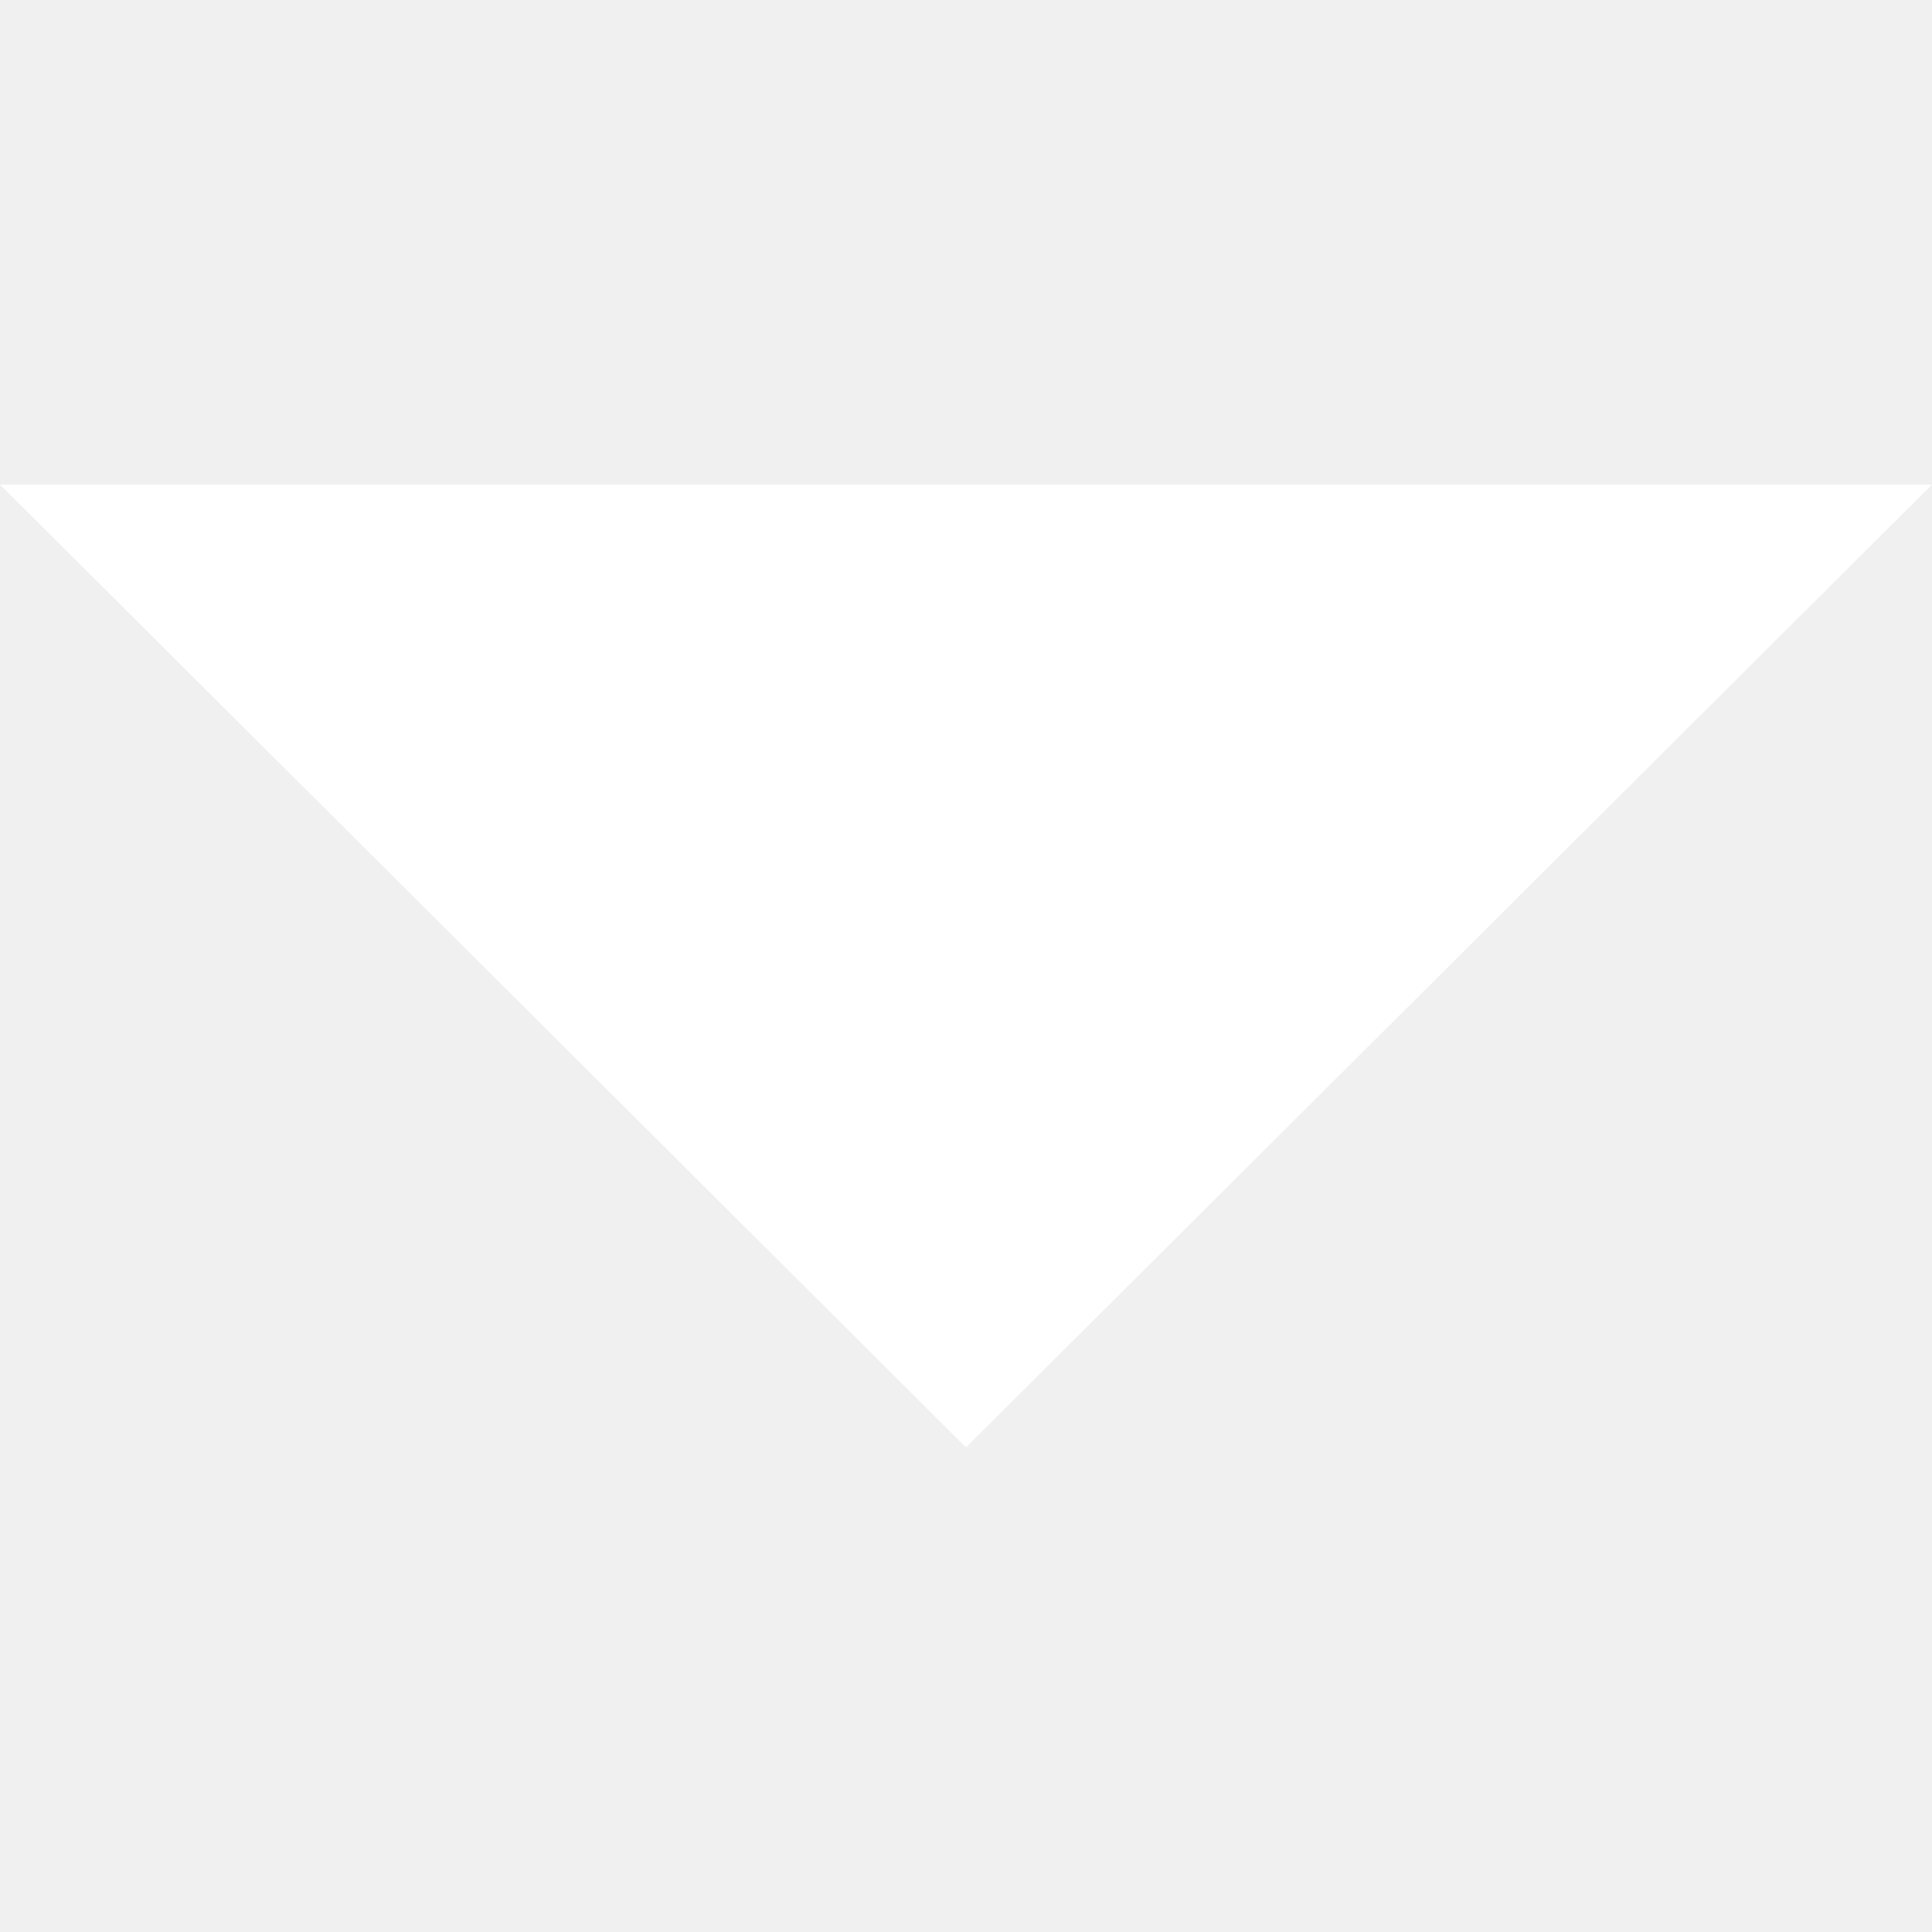
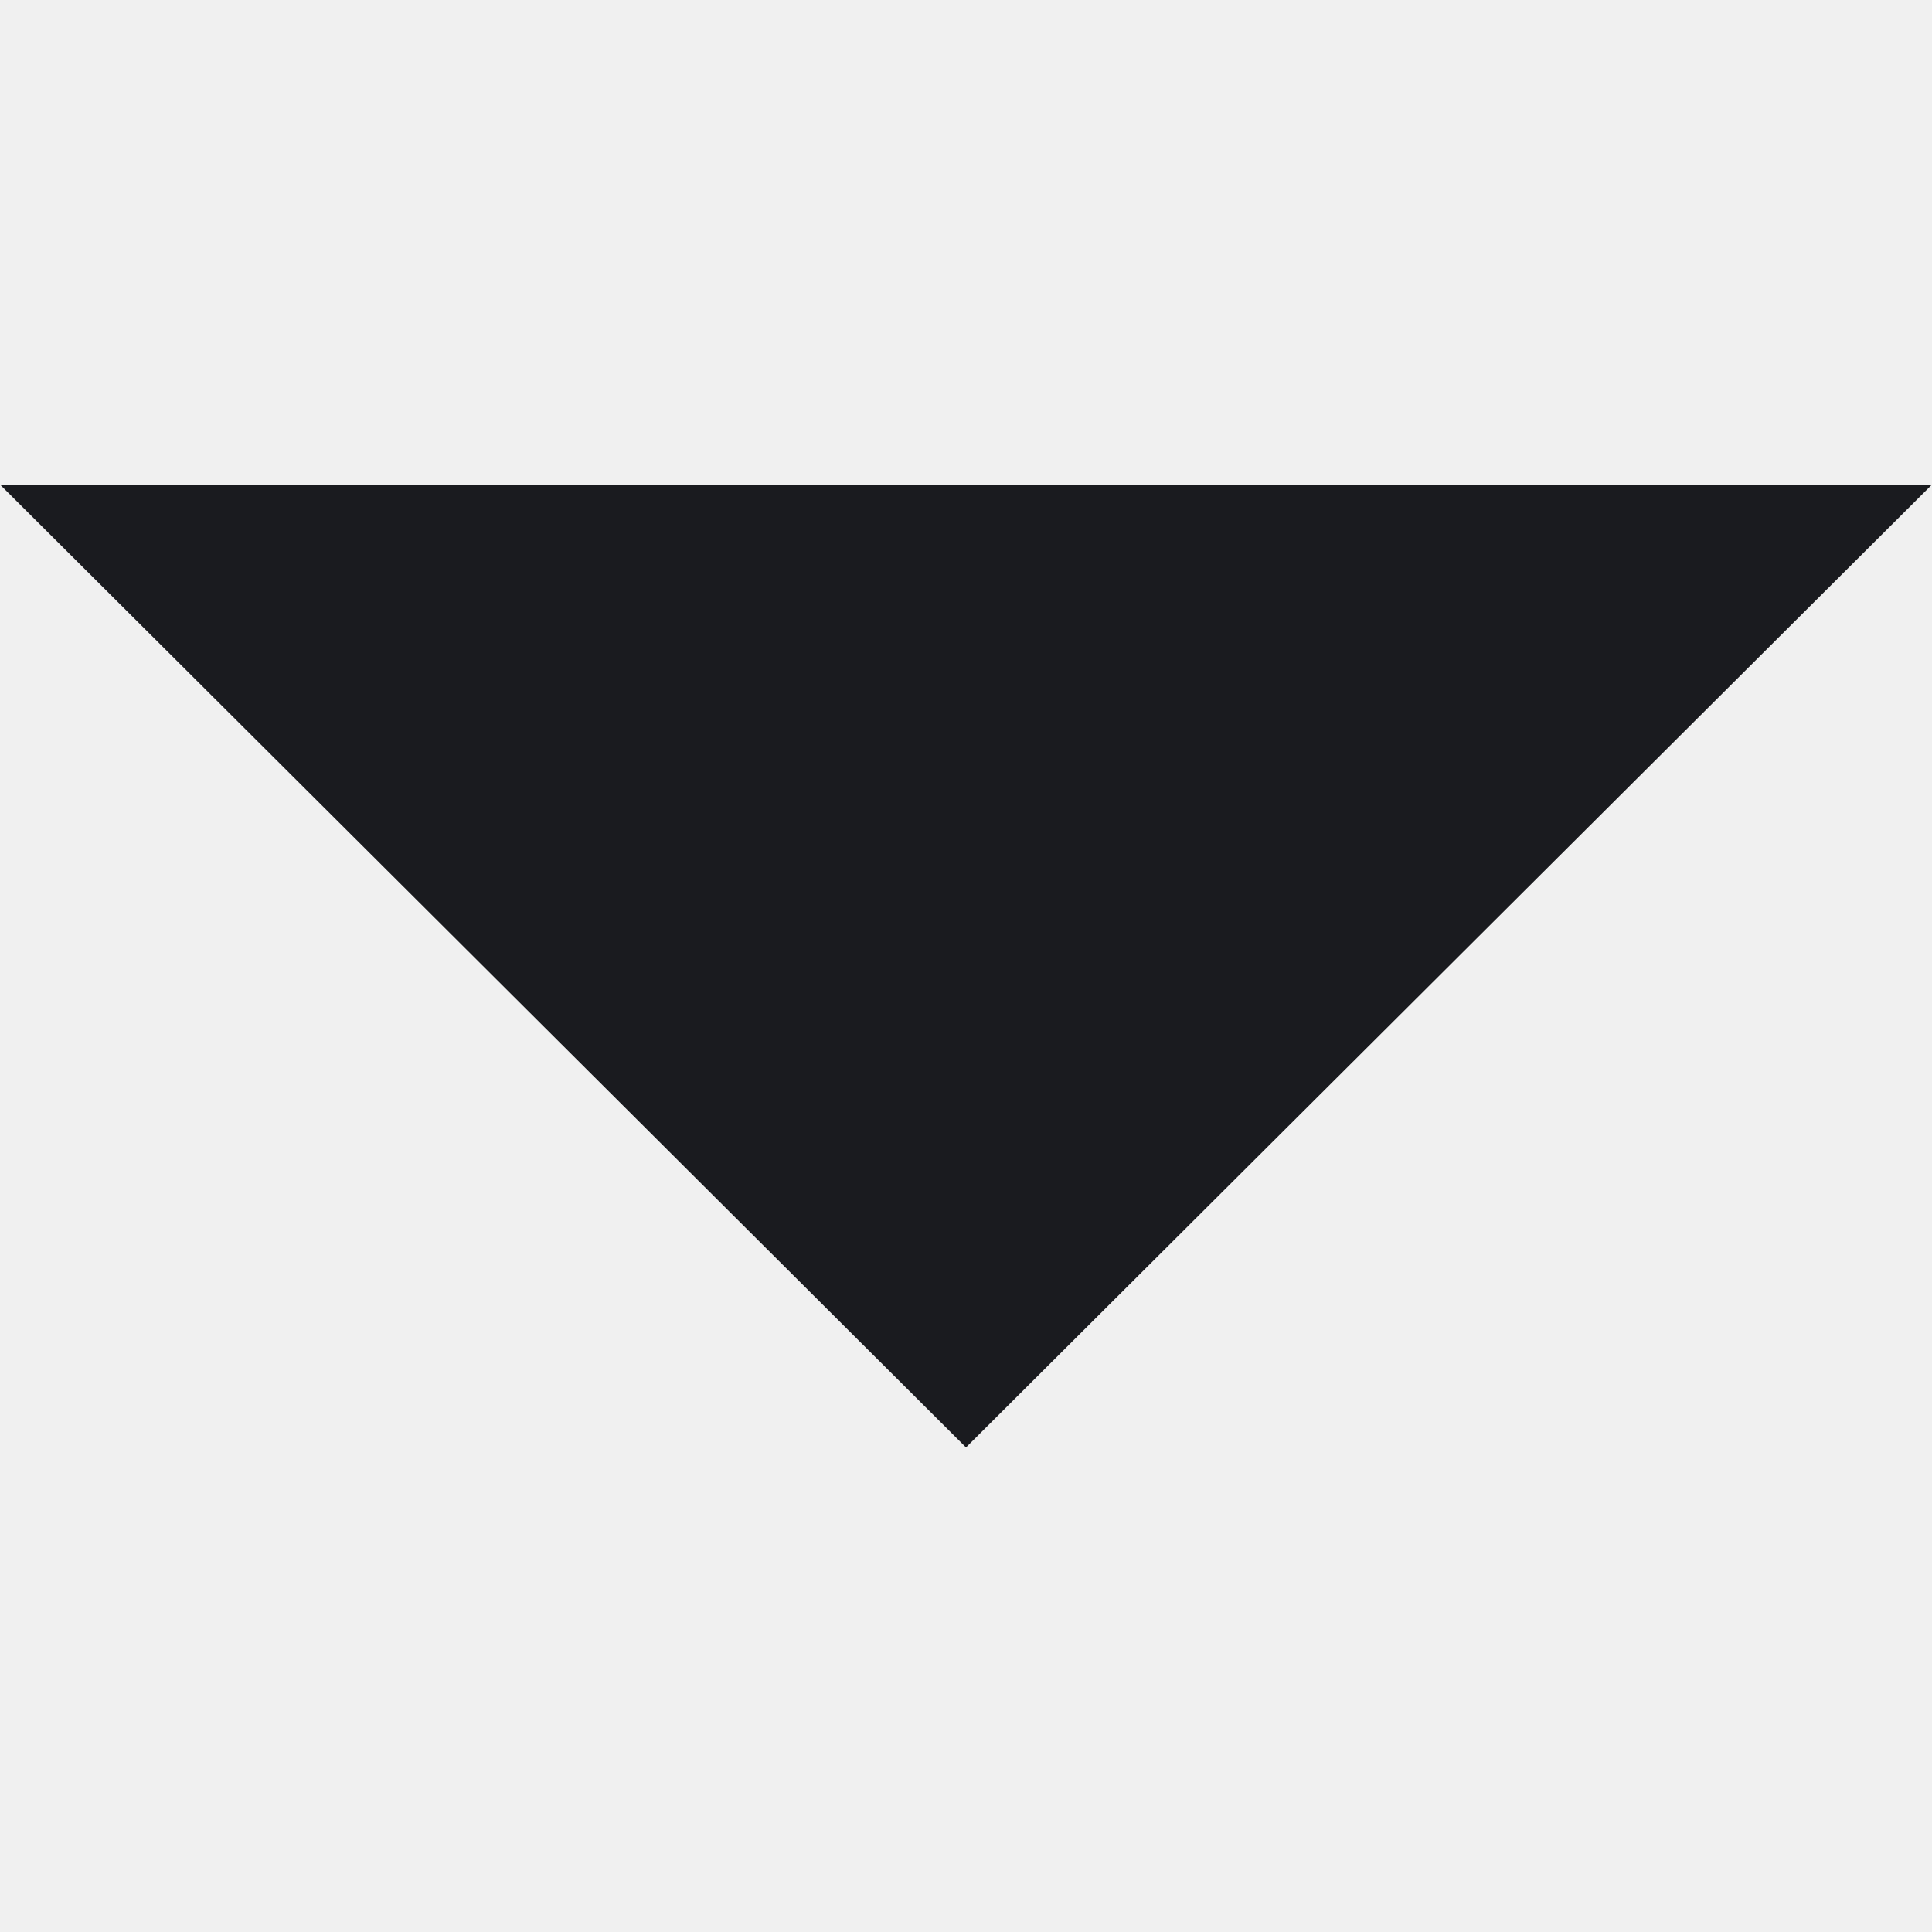
<svg xmlns="http://www.w3.org/2000/svg" version="1.1" id="Layer_1" x="0px" y="0px" viewBox="0 0 386.257 386.257" style="enable-background:new 0 0 386.257 386.257;" xml:space="preserve">
-   <polygon fill="#fff" points="0,96.879 193.129,289.379 386.257,96.879 " />
+   <polygon fill="#1a1b1f" points="0,96.879 193.129,289.379 386.257,96.879 " />
</svg>
